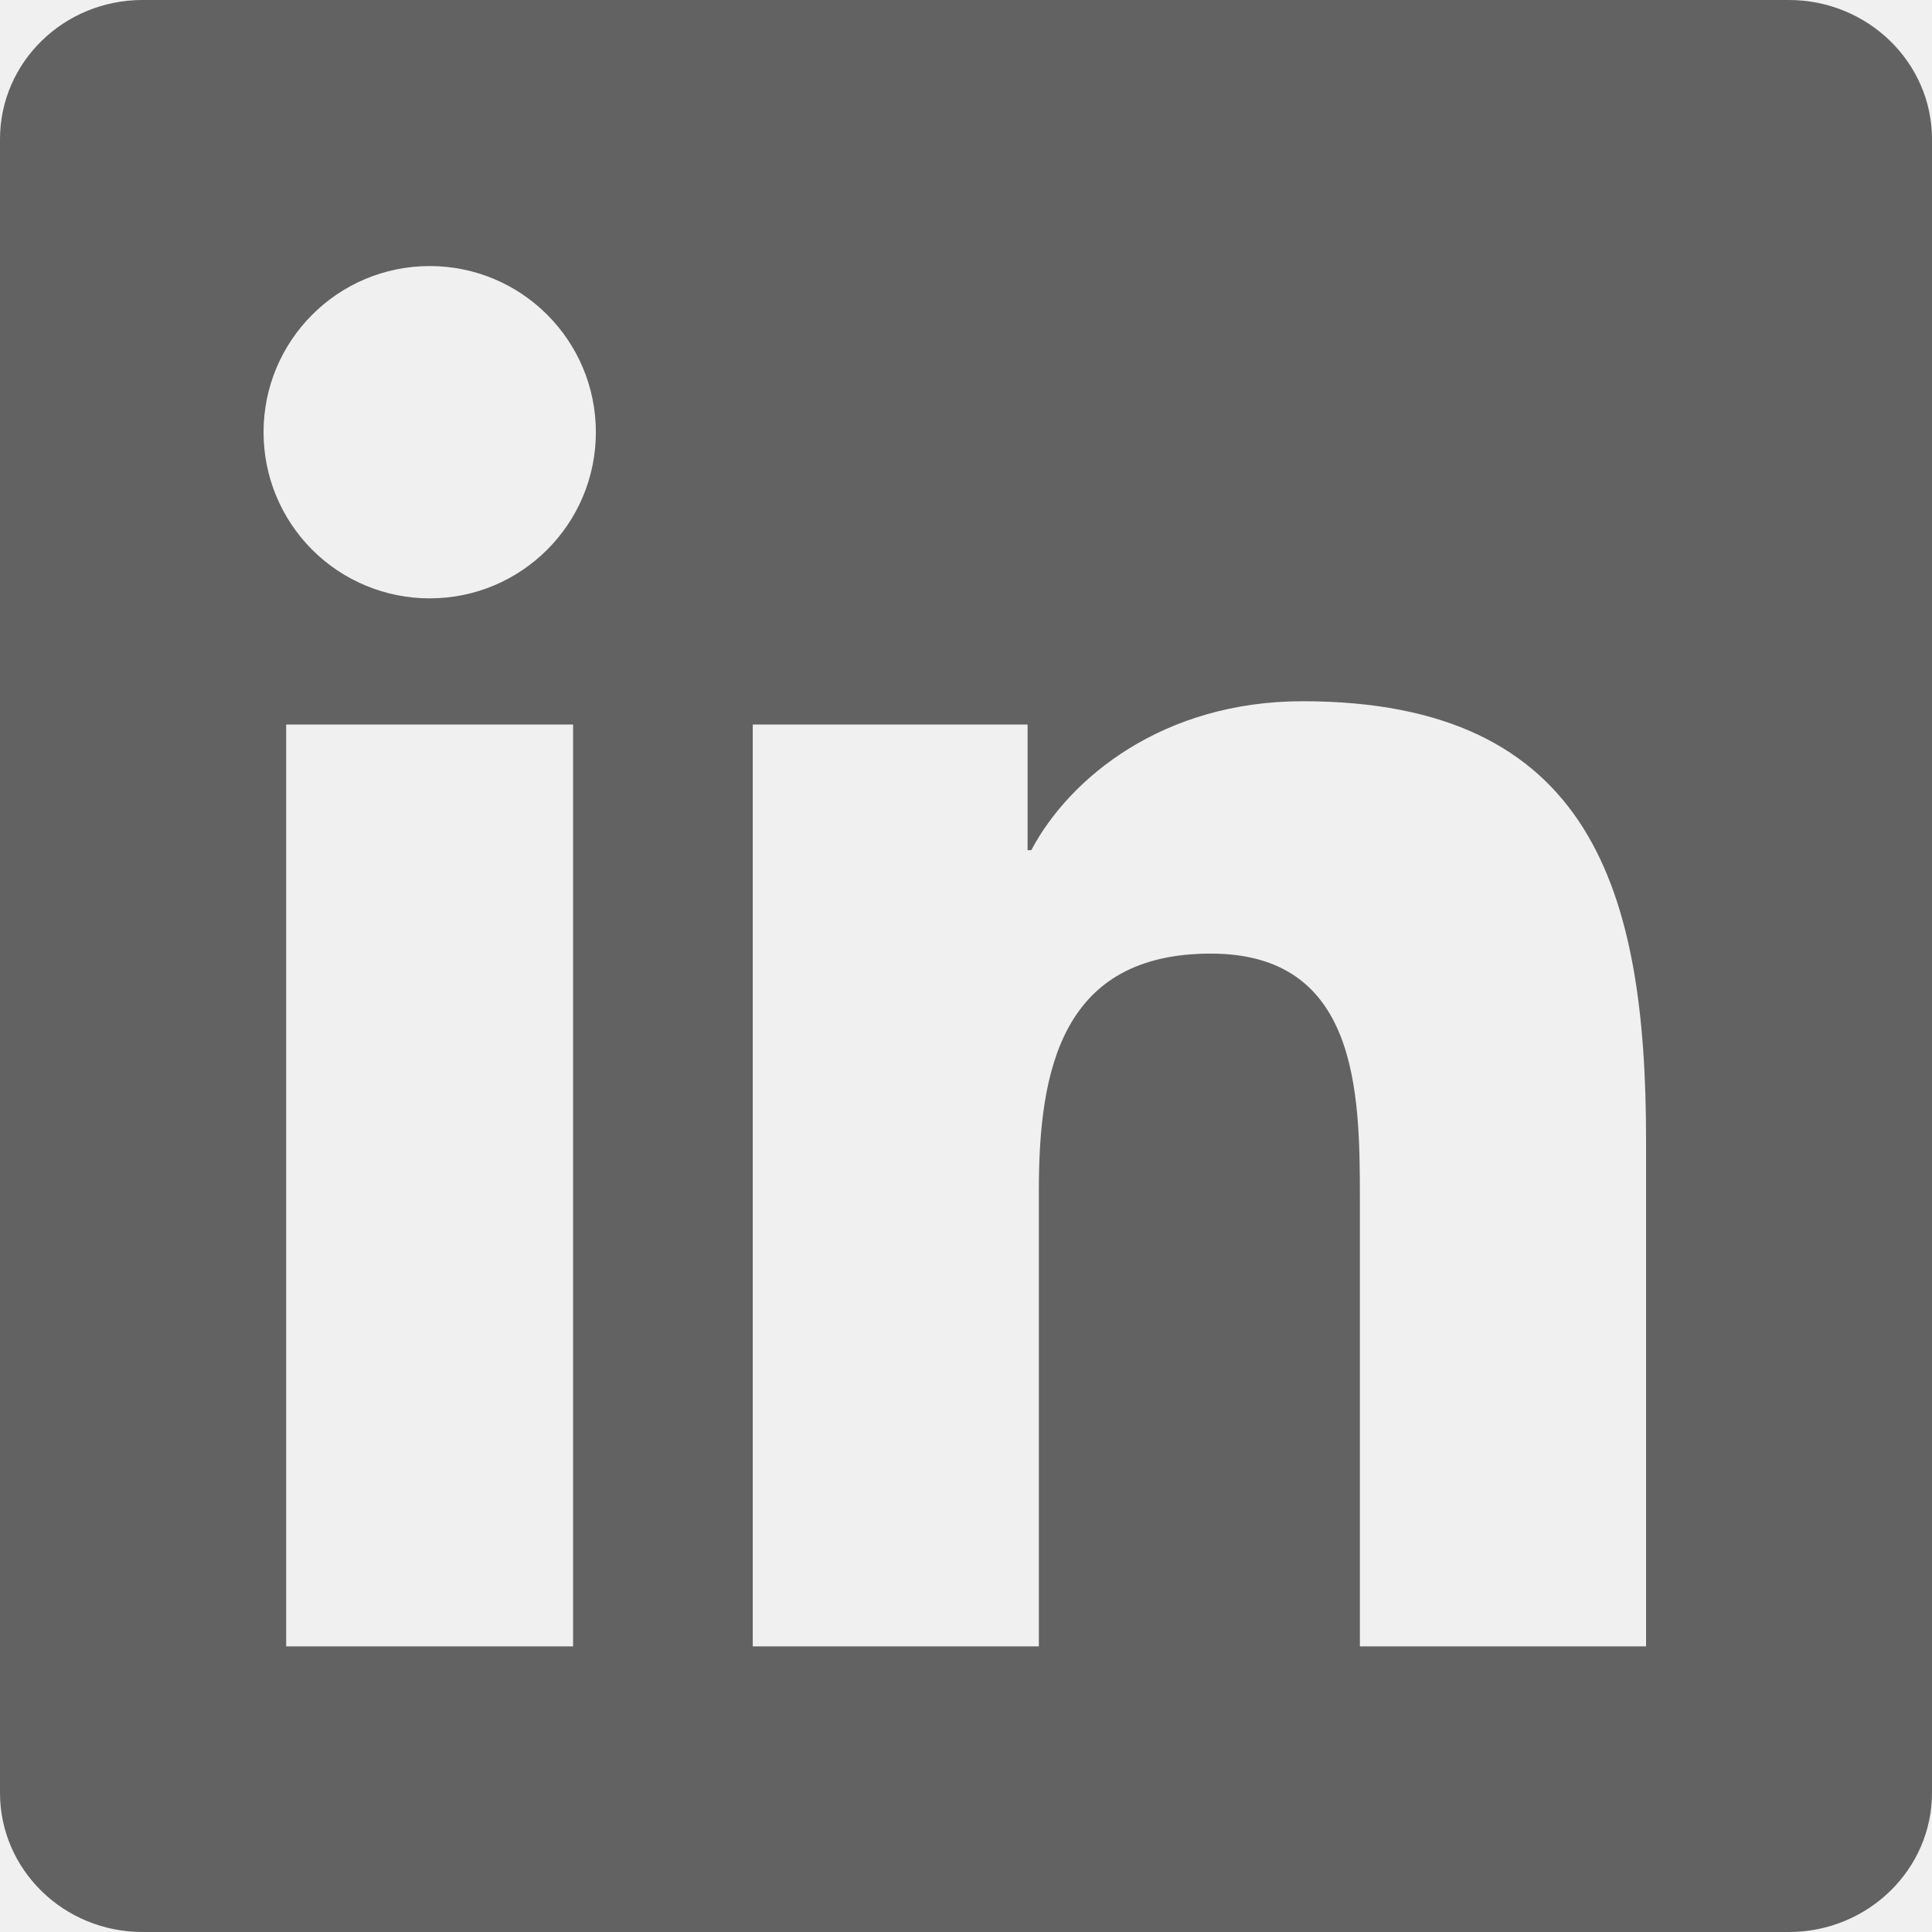
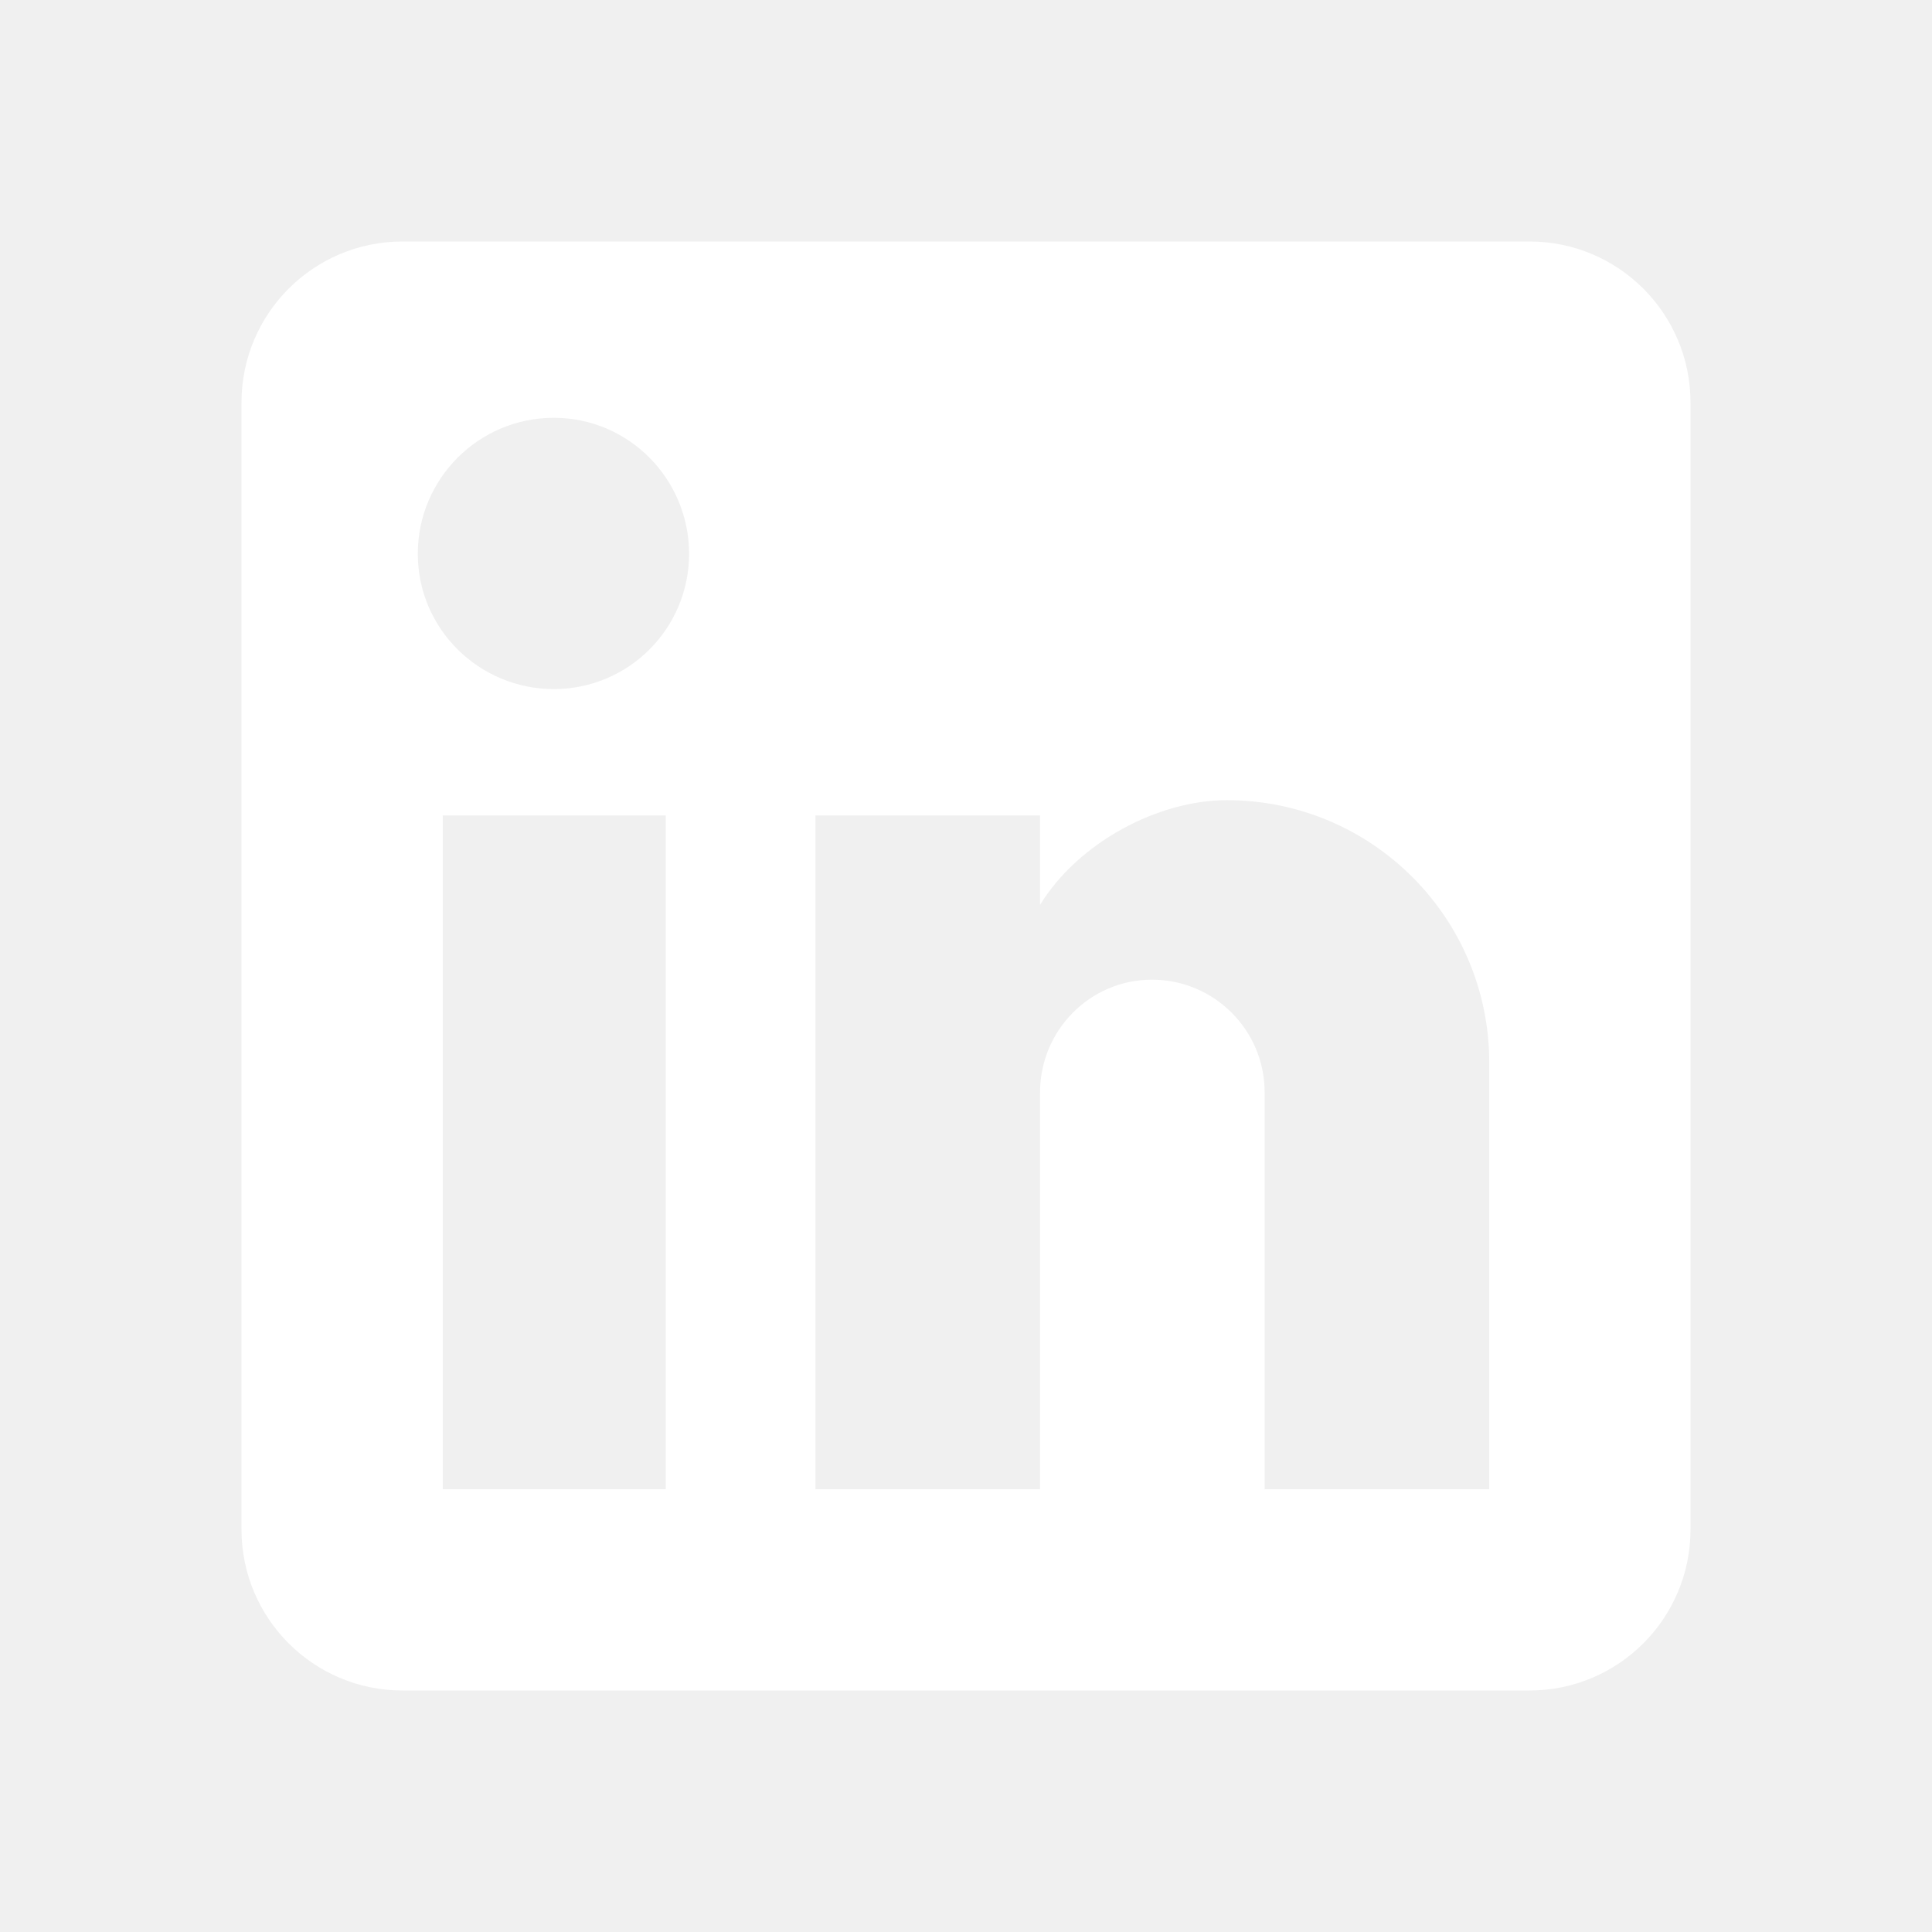
<svg xmlns="http://www.w3.org/2000/svg" width="24" height="24" preserveAspectRatio="xMidYMid meet" viewBox="0 0 24 24" style="-ms-transform: rotate(360deg); -webkit-transform: rotate(360deg); transform: rotate(360deg);">
-   <path d="M20.447 20.452h-3.554v-5.569c0-1.328-.027-3.037-1.852-3.037c-1.853 0-2.136 1.445-2.136 2.939v5.667H9.351V9h3.414v1.561h.046c.477-.9 1.637-1.85 3.37-1.85c3.601 0 4.267 2.37 4.267 5.455v6.286zM5.337 7.433a2.062 2.062 0 0 1-2.063-2.065a2.064 2.064 0 1 1 2.063 2.065zm1.782 13.019H3.555V9h3.564v11.452zM22.225 0H1.771C.792 0 0 .774 0 1.729v20.542C0 23.227.792 24 1.771 24h20.451C23.2 24 24 23.227 24 22.271V1.729C24 .774 23.2 0 22.222 0h.003z" fill="#626262" />
+   <path d="M19 3a2 2 0 0 1 2 2v14a2 2 0 0 1-2 2H5a2 2 0 0 1-2-2V5a2 2 0 0 1 2-2h14m-.5 15.5v-5.3a3.26 3.26 0 0 0-3.26-3.26c-.85 0-1.84.52-2.32 1.3v-1.11h-2.79v8.37h2.79v-4.93c0-.77.62-1.4 1.39-1.4a1.4 1.4 0 0 1 1.4 1.4v4.93h2.79M6.88 8.56a1.68 1.68 0 0 0 1.68-1.68c0-.93-.75-1.69-1.68-1.69a1.69 1.69 0 0 0-1.69 1.69c0 .93.76 1.68 1.69 1.68m1.39 9.94v-8.37H5.5v8.37h2.77z" fill="white" />
  <rect x="0" y="0" width="24" height="24" fill="rgba(0, 0, 0, 0)" />
</svg>
